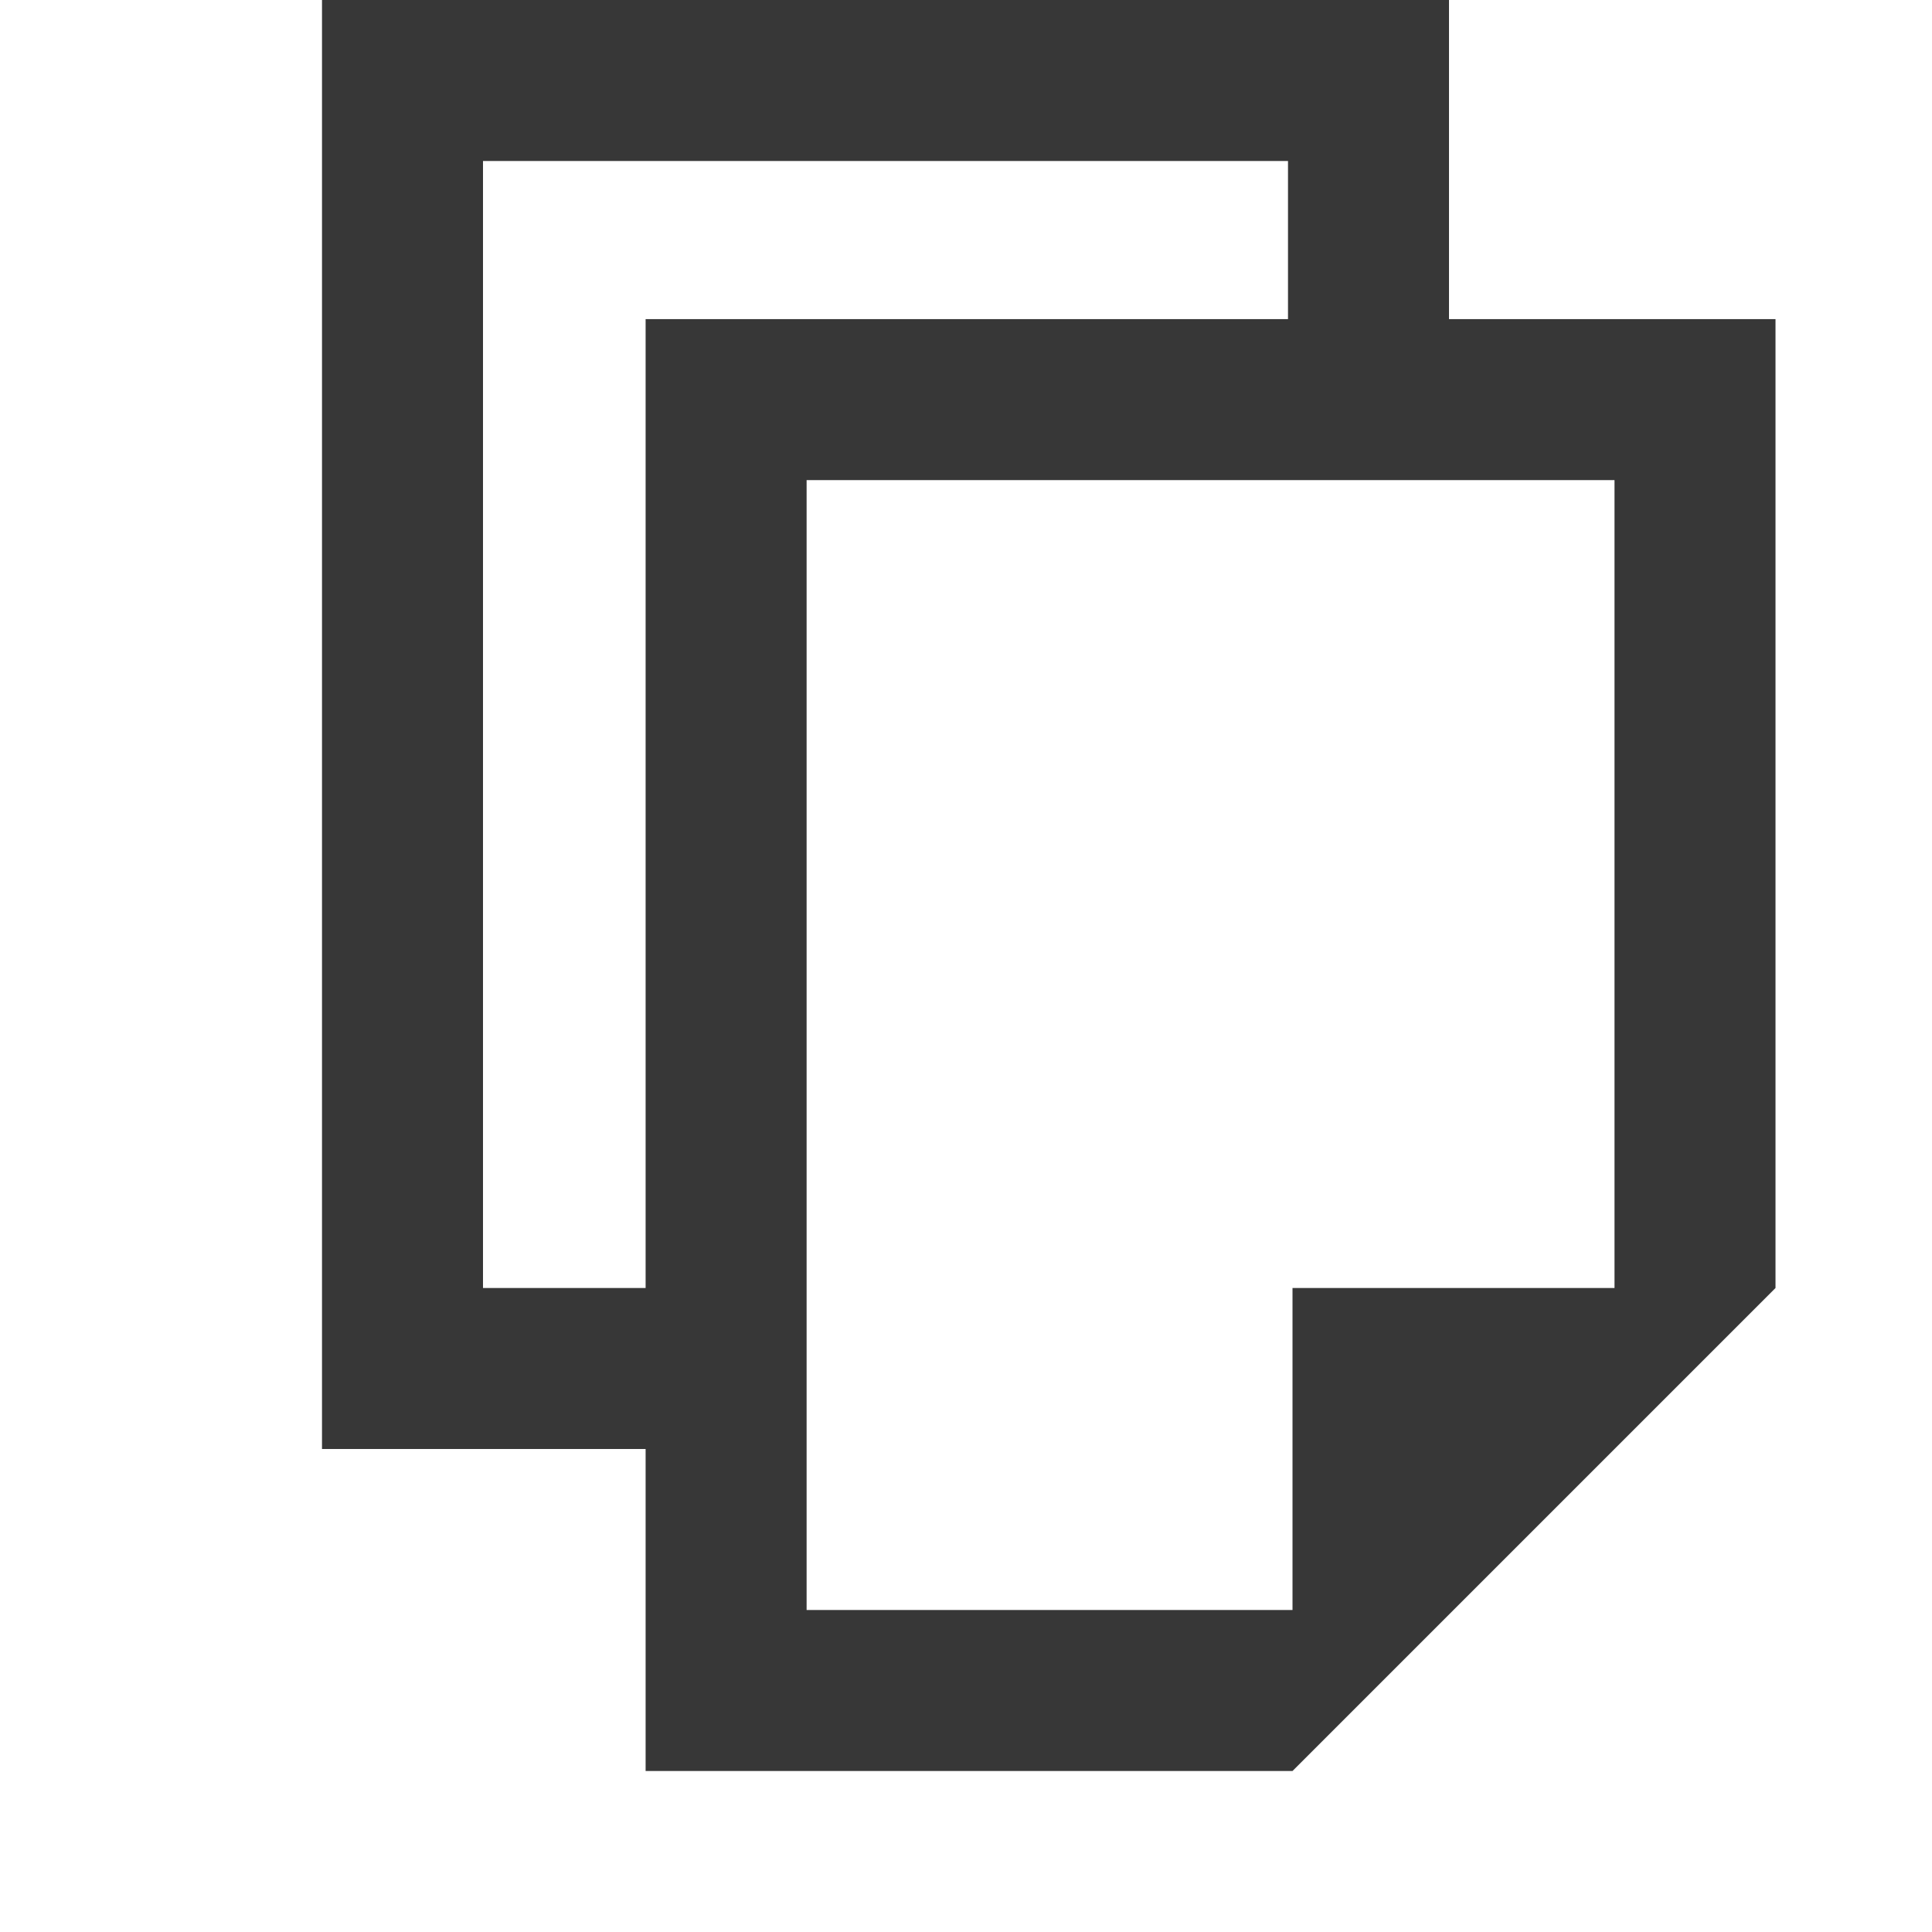
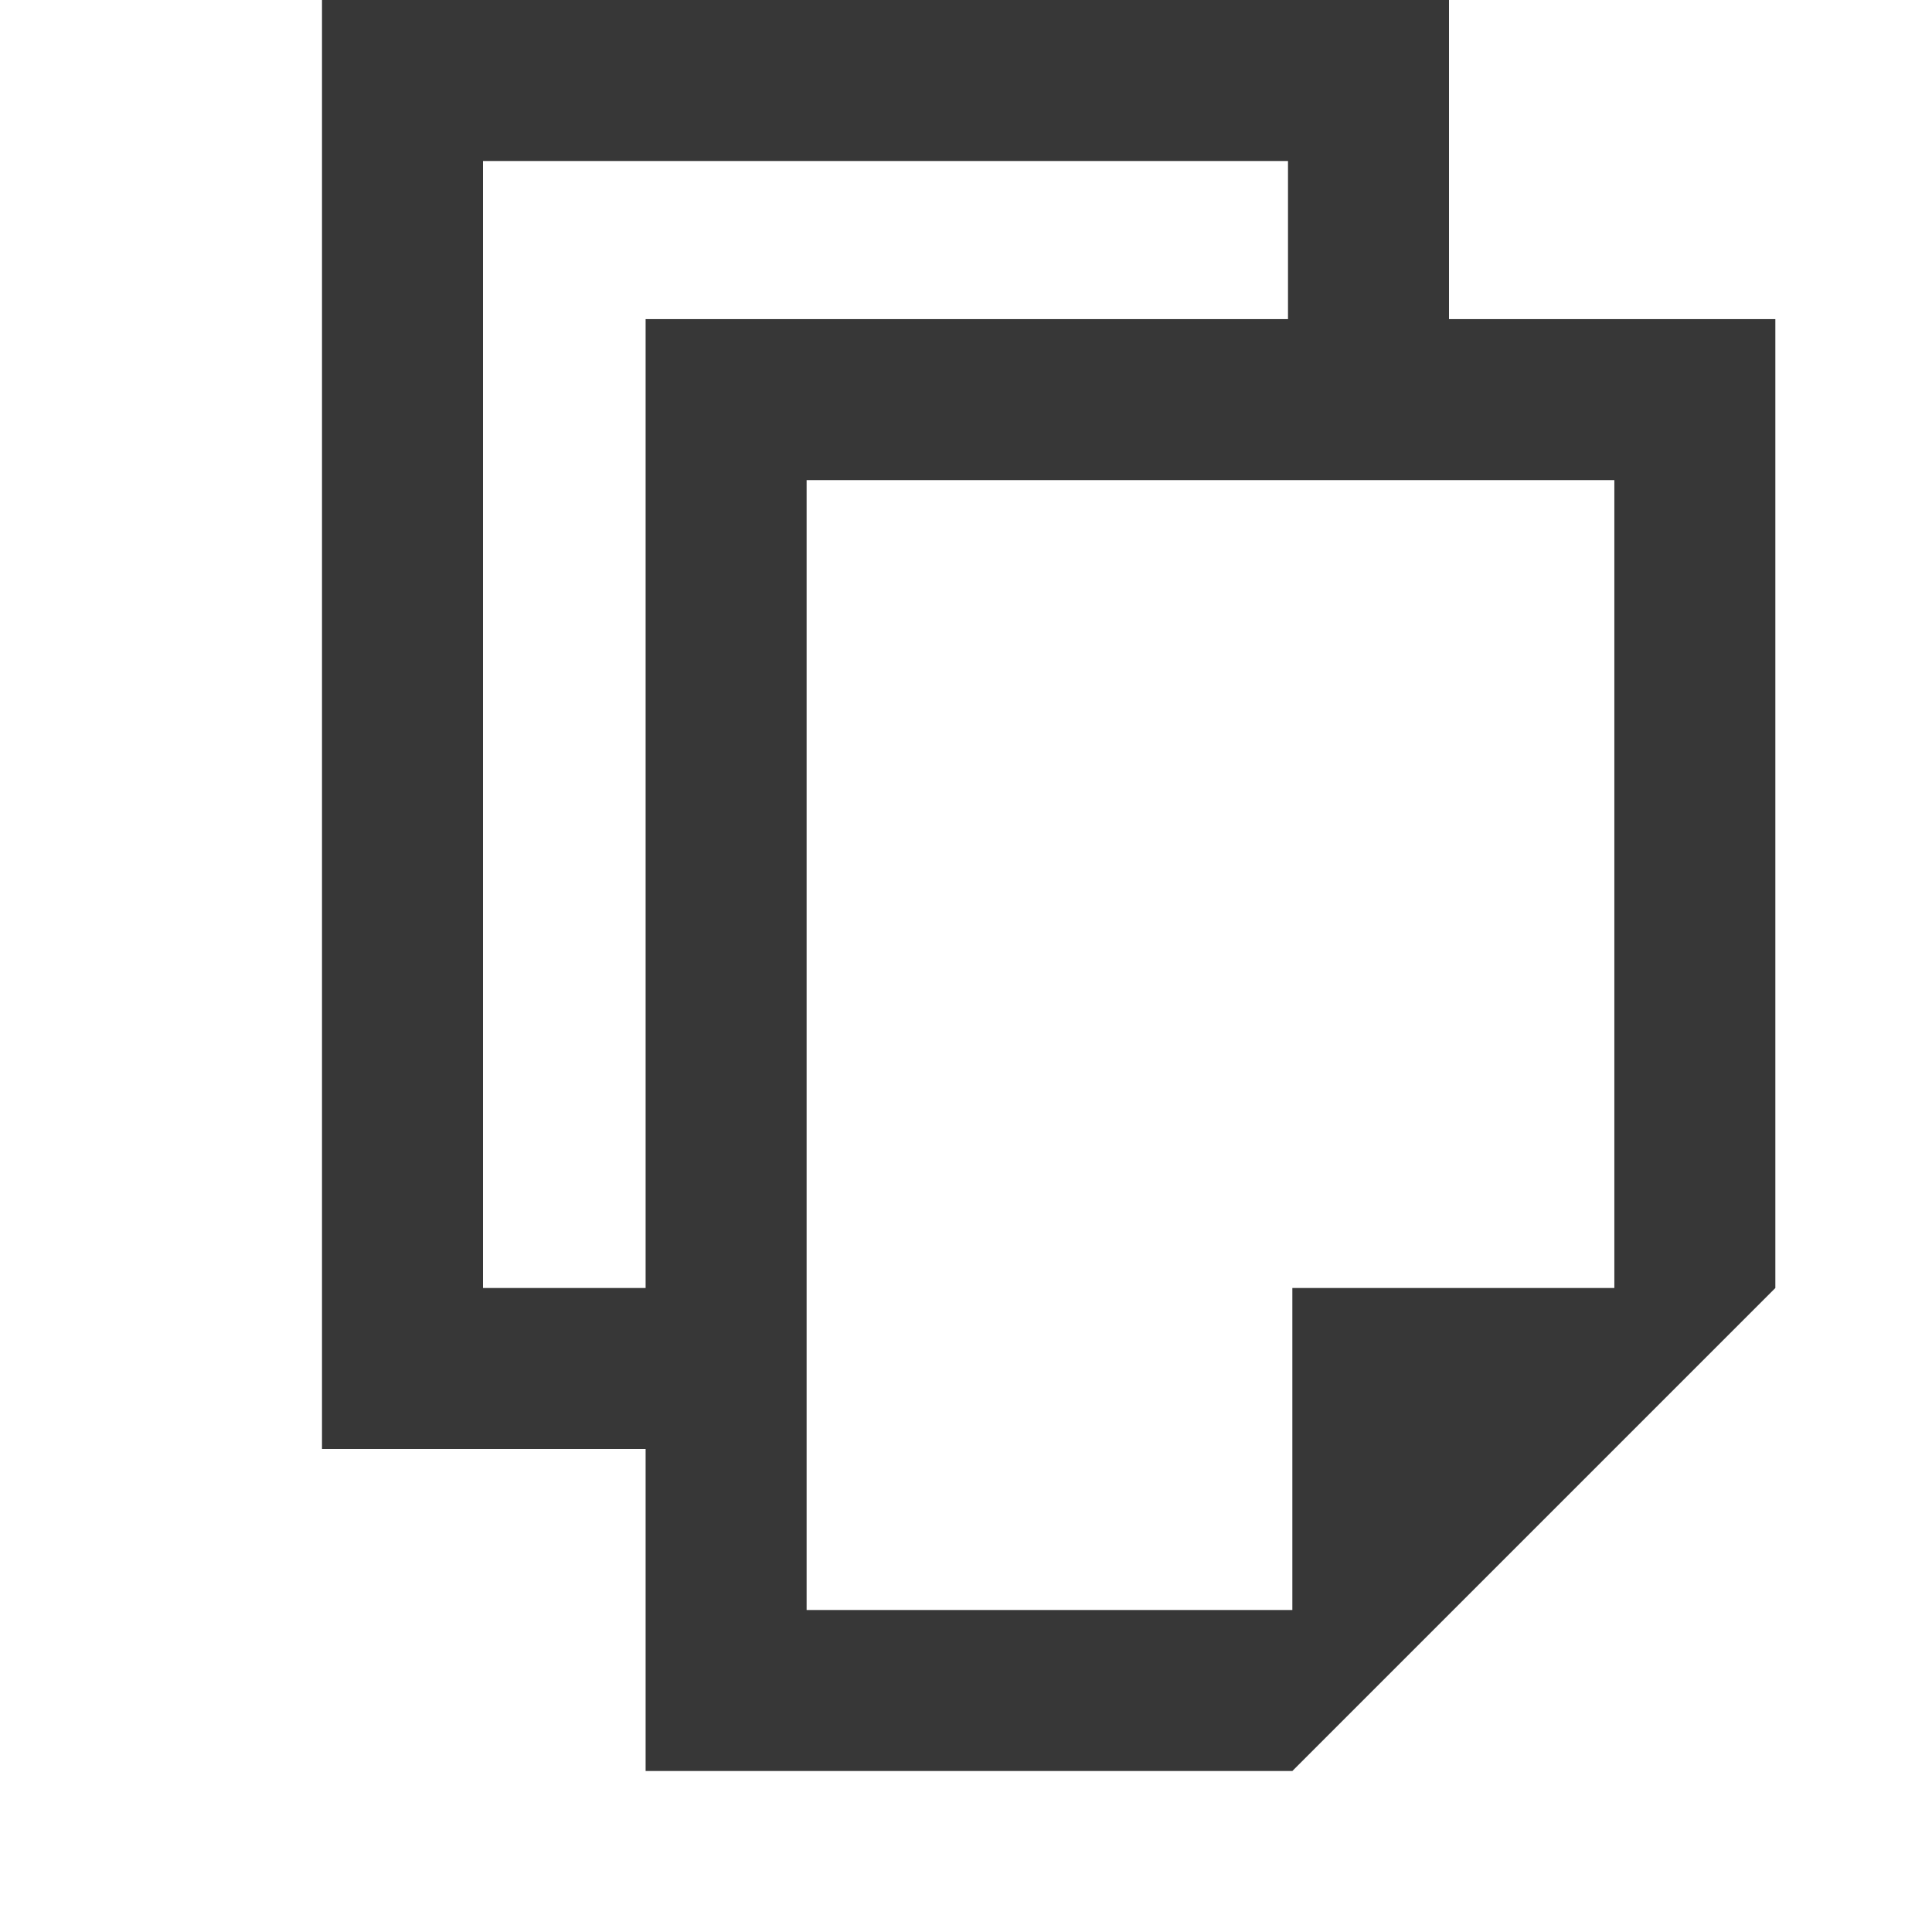
<svg xmlns="http://www.w3.org/2000/svg" width="12" height="12" viewBox="0 0 12 12" id="svg2" version="1.1">
-   <defs id="defs4" />
-   <g id="layer1" transform="translate(0,-1040.362)">
-     <path style="color:#000000;clip-rule:nonzero;display:inline;overflow:visible;visibility:visible;opacity:1;isolation:auto;mix-blend-mode:normal;color-interpolation:sRGB;color-interpolation-filters:linearRGB;solid-color:#000000;solid-opacity:1;fill:#373737;fill-opacity:1;fill-rule:nonzero;stroke:none;stroke-width:0;stroke-linecap:butt;stroke-linejoin:miter;stroke-miterlimit:4;stroke-dasharray:none;stroke-dashoffset:0;stroke-opacity:1;marker:none;color-rendering:auto;image-rendering:auto;shape-rendering:auto;text-rendering:auto;enable-background:accumulate" d="m 2,0 0,8 0,1 2.01,0 0,2 4.018,0 3,-3 0,-6.018 L 9,1.982 9,1 9,0 Z m 1,1 5,0 0,0.982 -3.99,0 L 4.01,8 3,8 Z m 2.01,1.982 5.018,0 0,5.018 -2,0 0,2 -3.018,0 z" transform="translate(0,1040.362)" id="rect4146" />
+   <g id="layer1" transform="translate(0 -1040.362)">
+     <path style="color:#000;clip-rule:nonzero;display:inline;overflow:visible;visibility:visible;opacity:1;isolation:auto;mix-blend-mode:normal;color-interpolation:sRGB;color-interpolation-filters:linearRGB;solid-color:#000;solid-opacity:1;fill:#373737;fill-opacity:1;fill-rule:nonzero;stroke:none;stroke-width:0;stroke-linecap:butt;stroke-linejoin:miter;stroke-miterlimit:4;stroke-dasharray:none;stroke-dashoffset:0;stroke-opacity:1;marker:none;color-rendering:auto;image-rendering:auto;shape-rendering:auto;text-rendering:auto;enable-background:accumulate" d="M2 0v9h2.01v2h4.017l3-3V1.982H9V0zm1 1h5v.982H4.01V8H3zm2.01 1.982h5.017V8h-2v2H5.01z" transform="translate(0 1040.362)" id="rect4146" />
  </g>
</svg>
